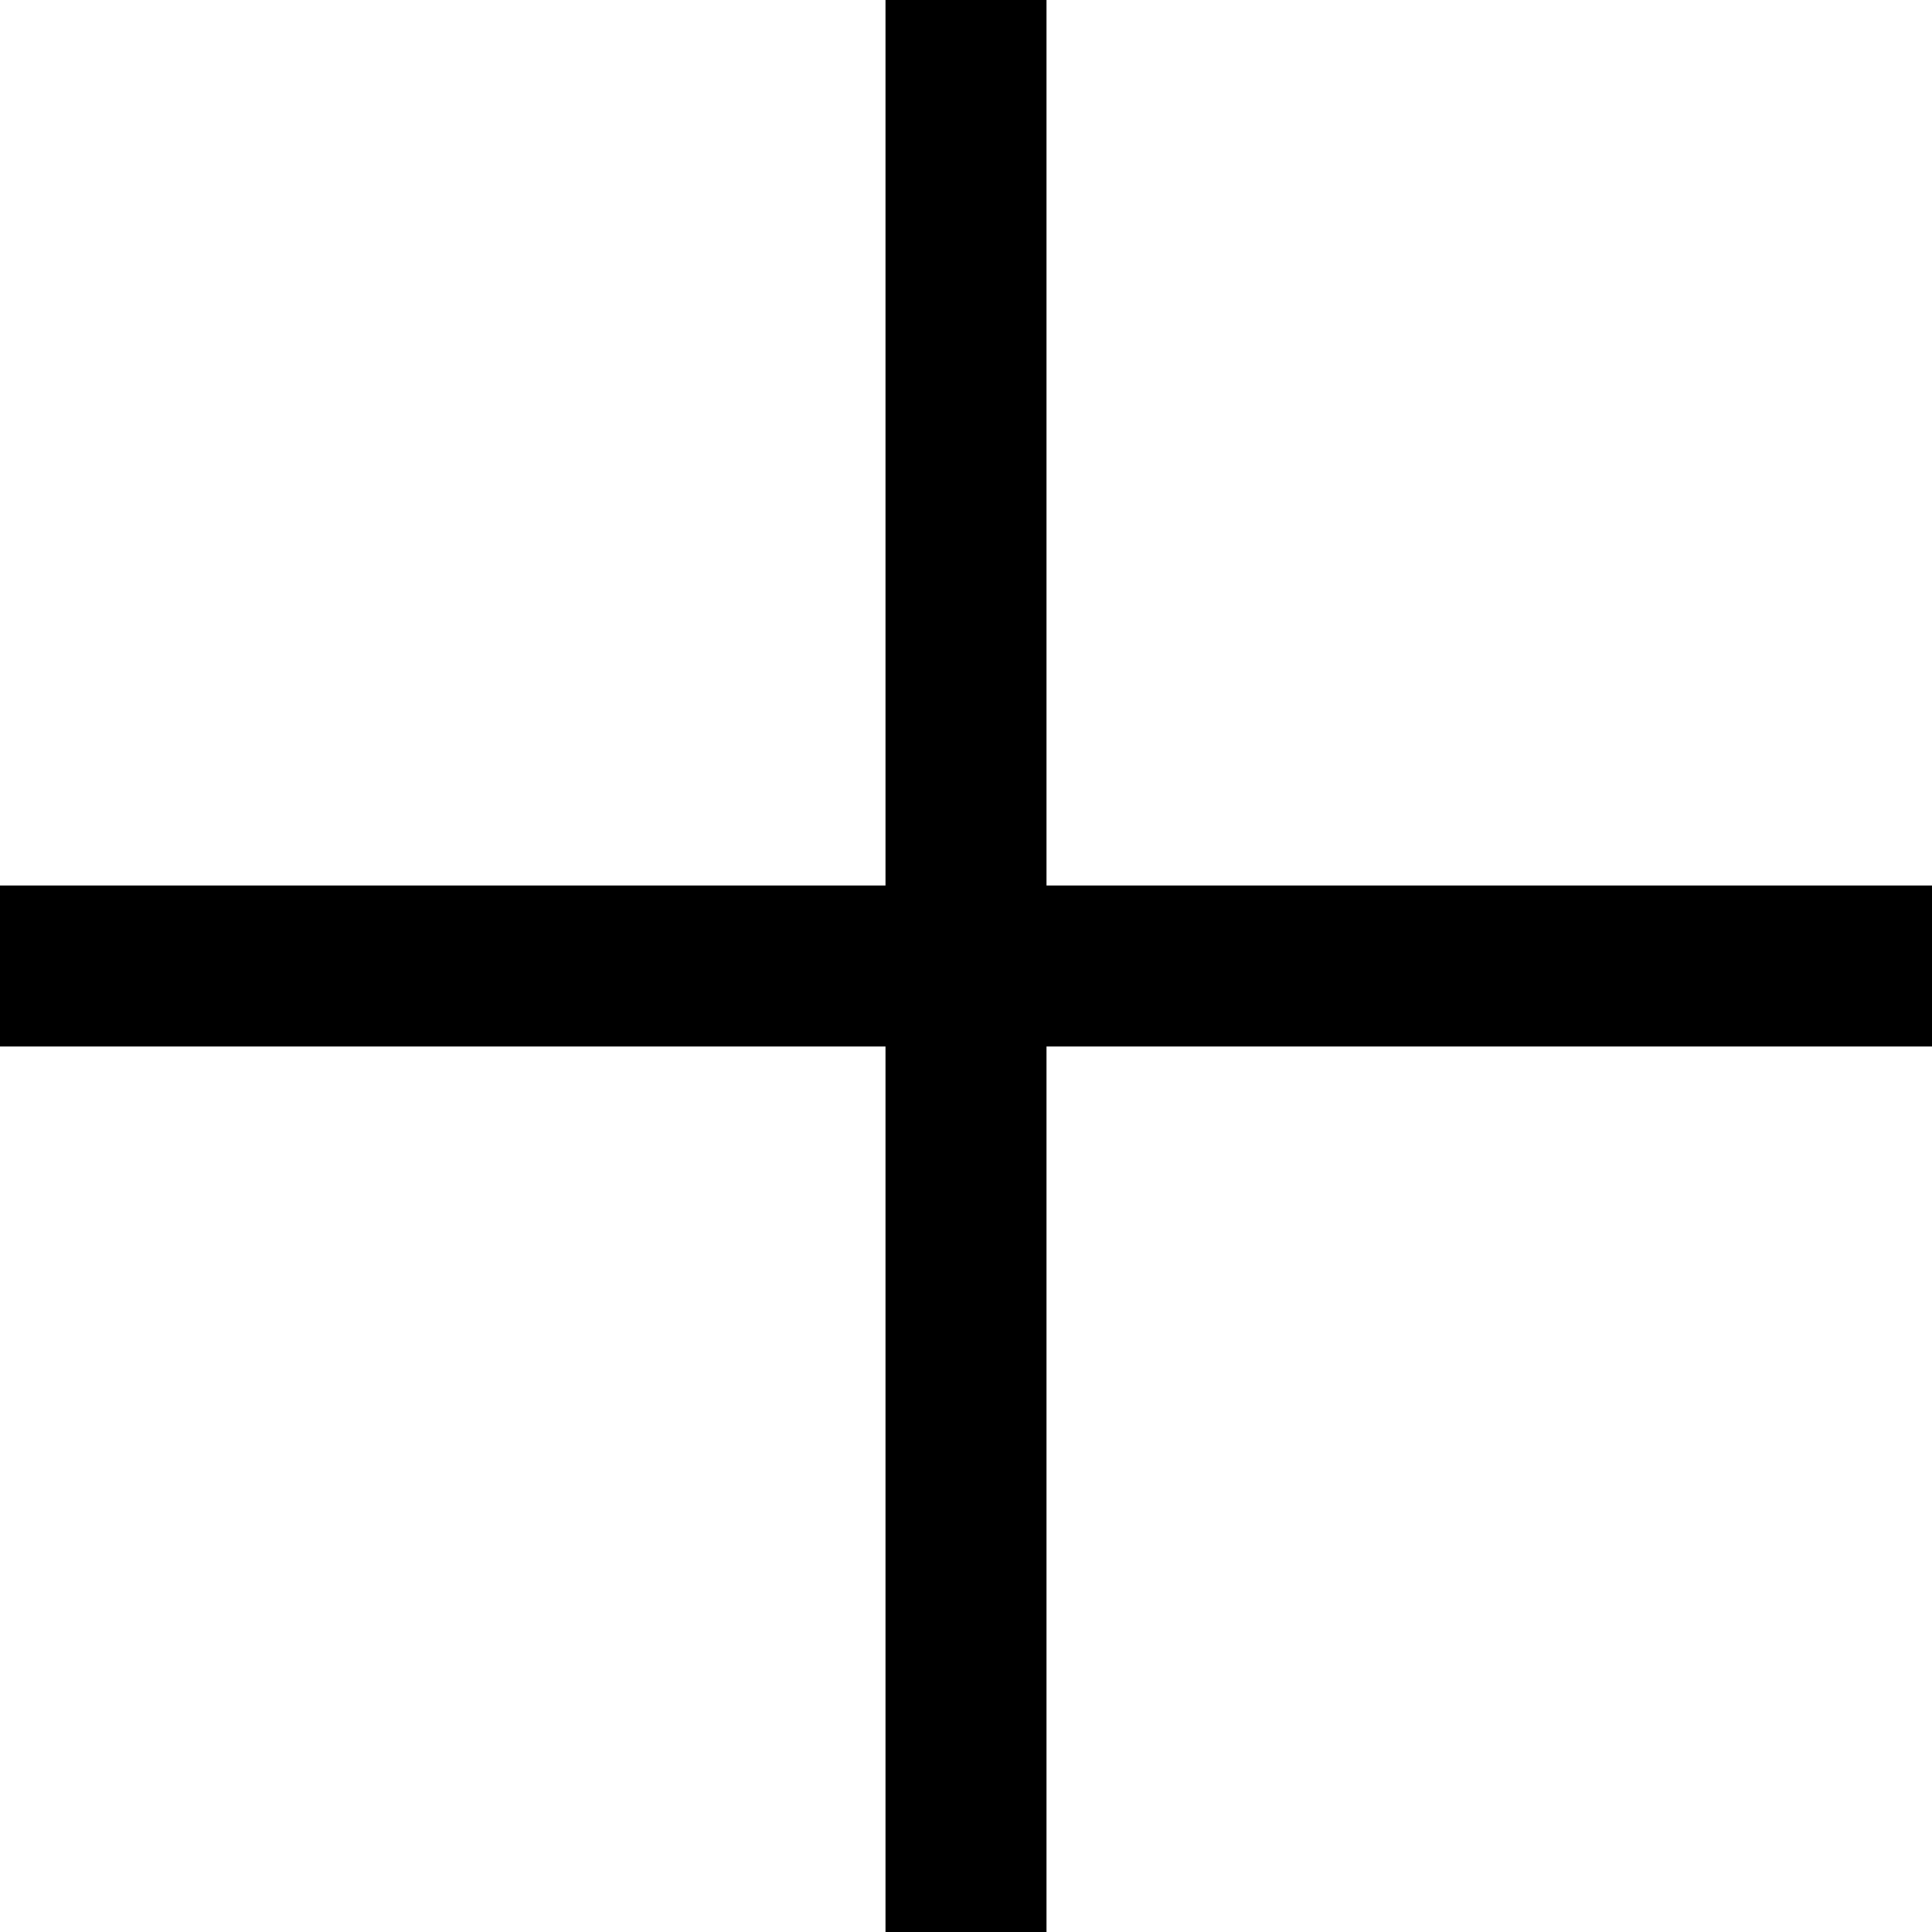
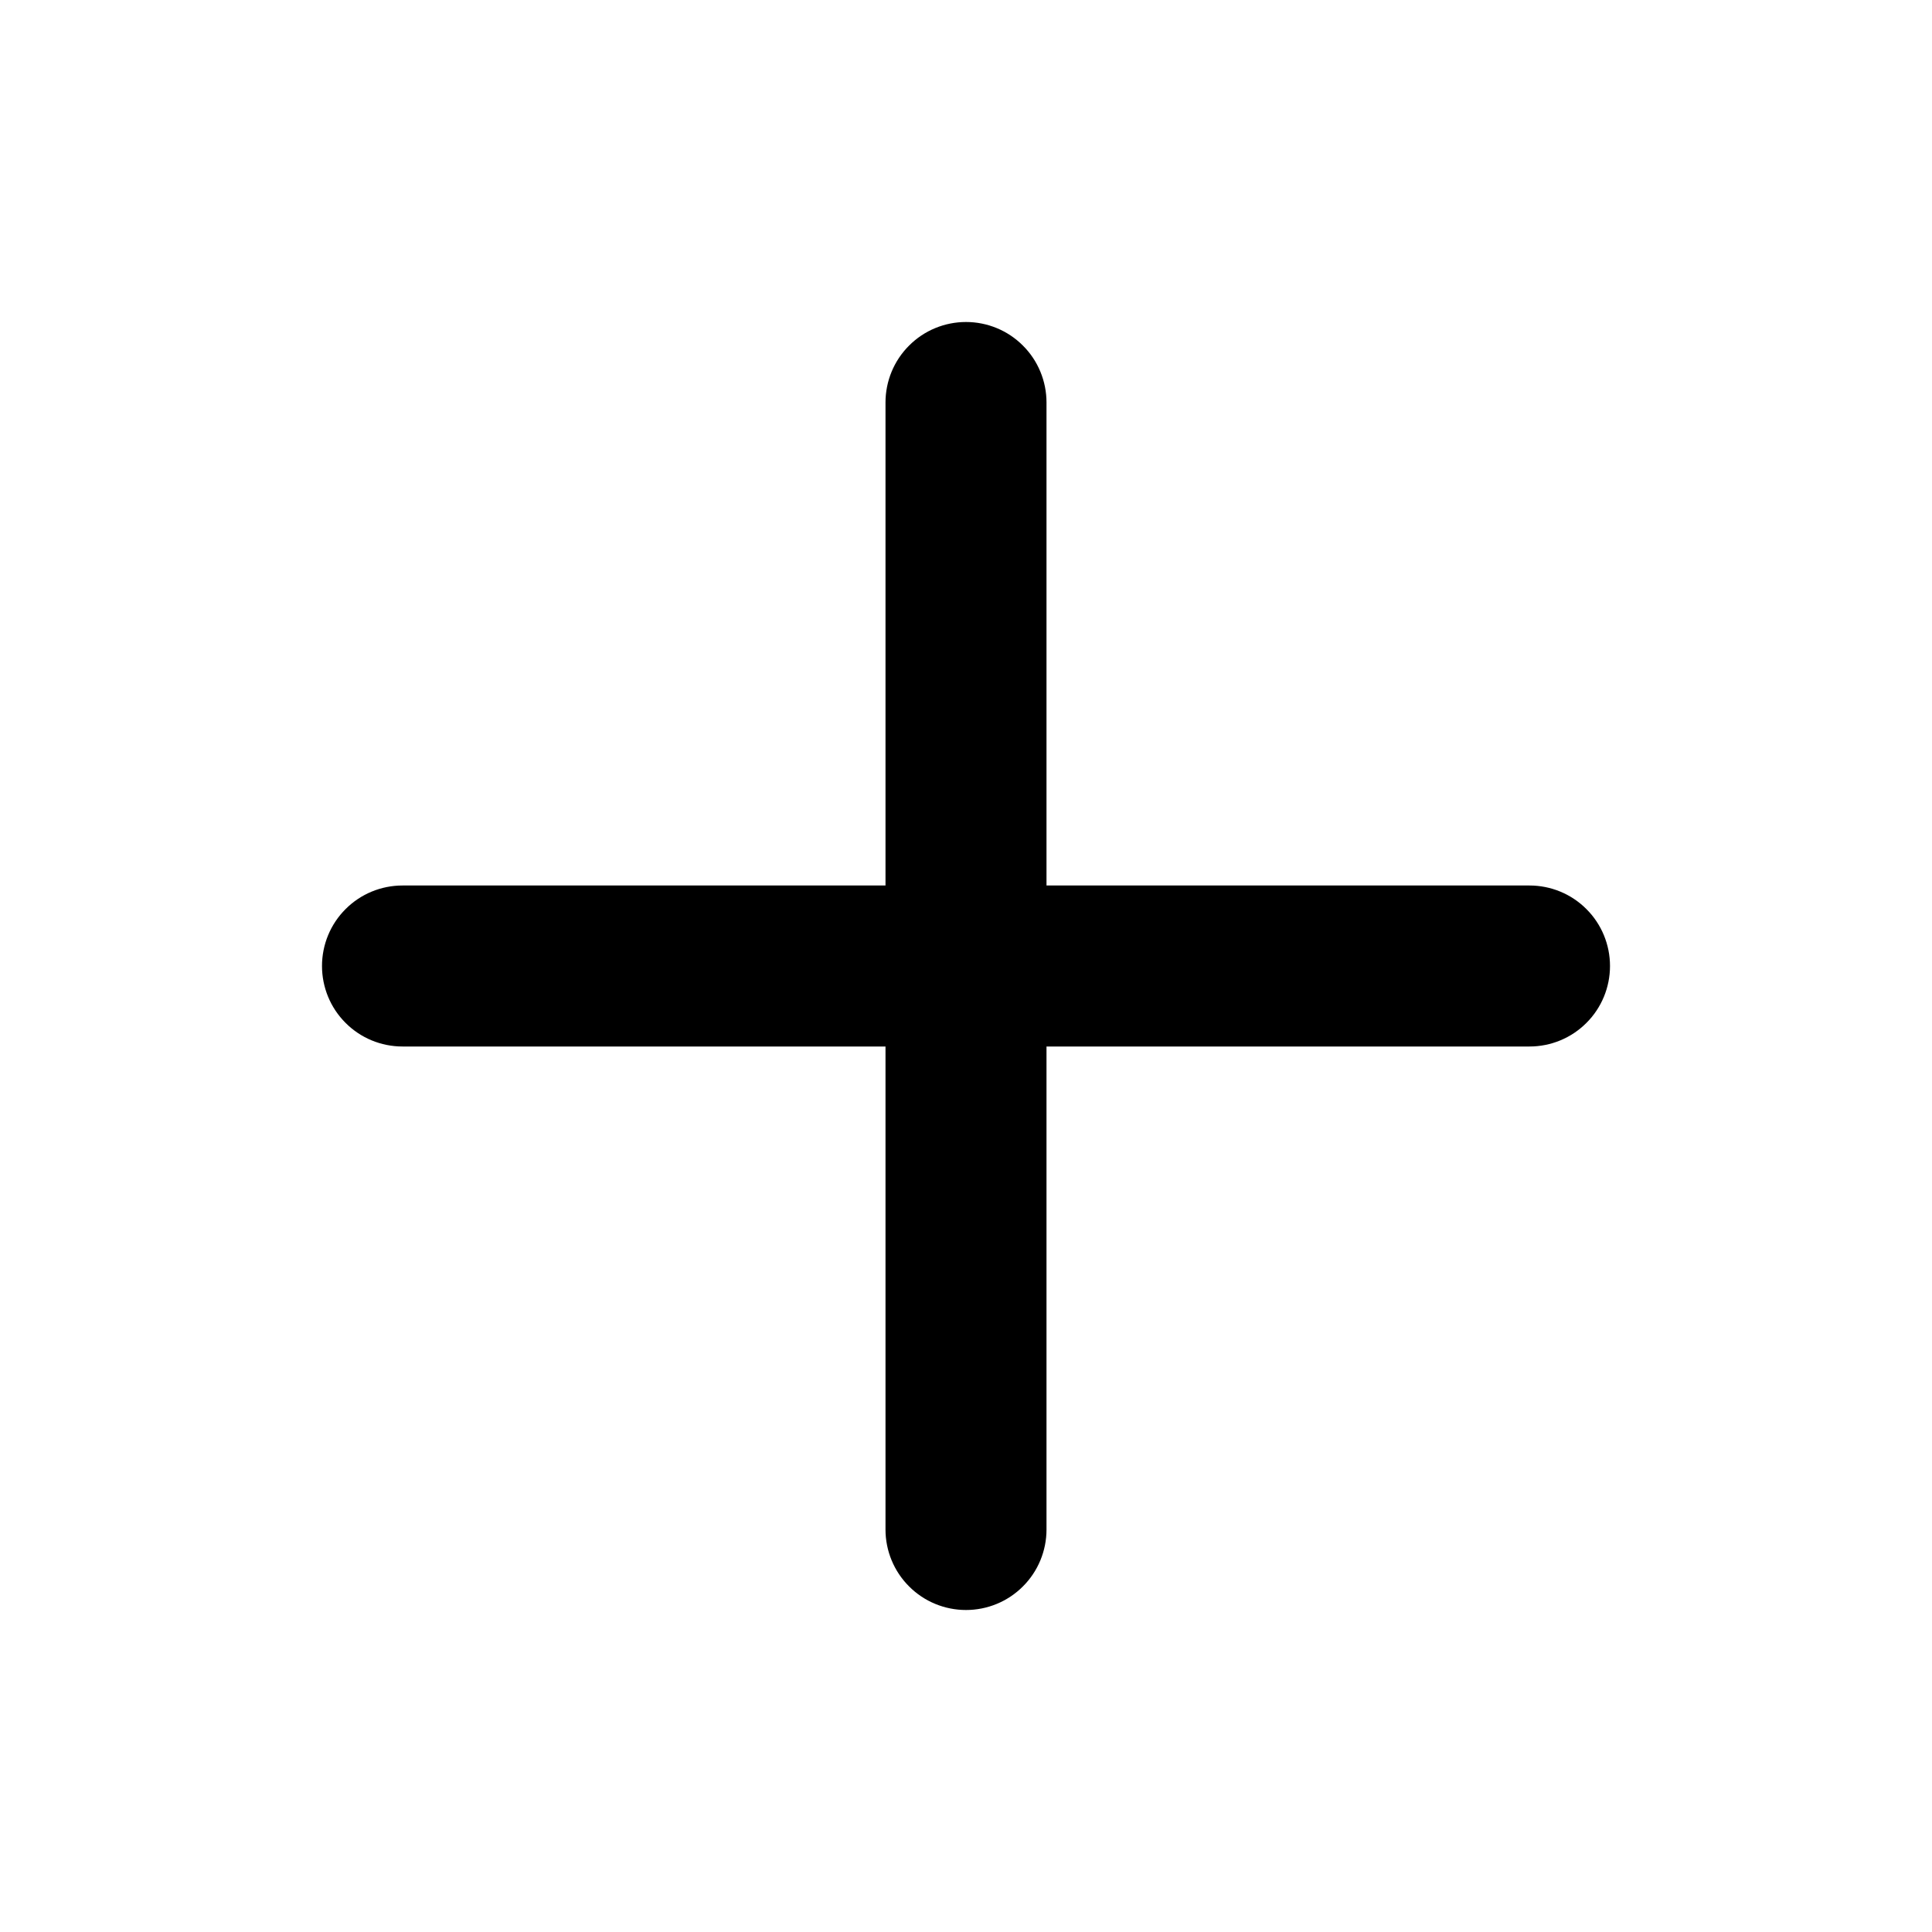
<svg xmlns="http://www.w3.org/2000/svg" width="24" height="24" viewBox="0 0 24 24" fill="none">
-   <path d="M12 0V24" stroke="black" stroke-width="2" />
-   <path d="M24 12H0" stroke="black" stroke-width="2" />
+   <path d="M19 11H13V5C13 4.735 12.895 4.48 12.707 4.293C12.52 4.105 12.265 4 12 4C11.735 4 11.48 4.105 11.293 4.293C11.105 4.48 11 4.735 11 5V11H5C4.735 11 4.48 11.105 4.293 11.293C4.105 11.48 4 11.735 4 12C4 12.265 4.105 12.52 4.293 12.707C4.48 12.895 4.735 13 5 13H11V19C11 19.265 11.105 19.52 11.293 19.707C11.48 19.895 11.735 20 12 20C12.265 20 12.52 19.895 12.707 19.707C12.895 19.52 13 19.265 13 19V13H19C19.265 13 19.52 12.895 19.707 12.707C19.895 12.52 20 12.265 20 12C20 11.735 19.895 11.48 19.707 11.293C19.52 11.105 19.265 11 19 11Z" fill="black" />
</svg>
